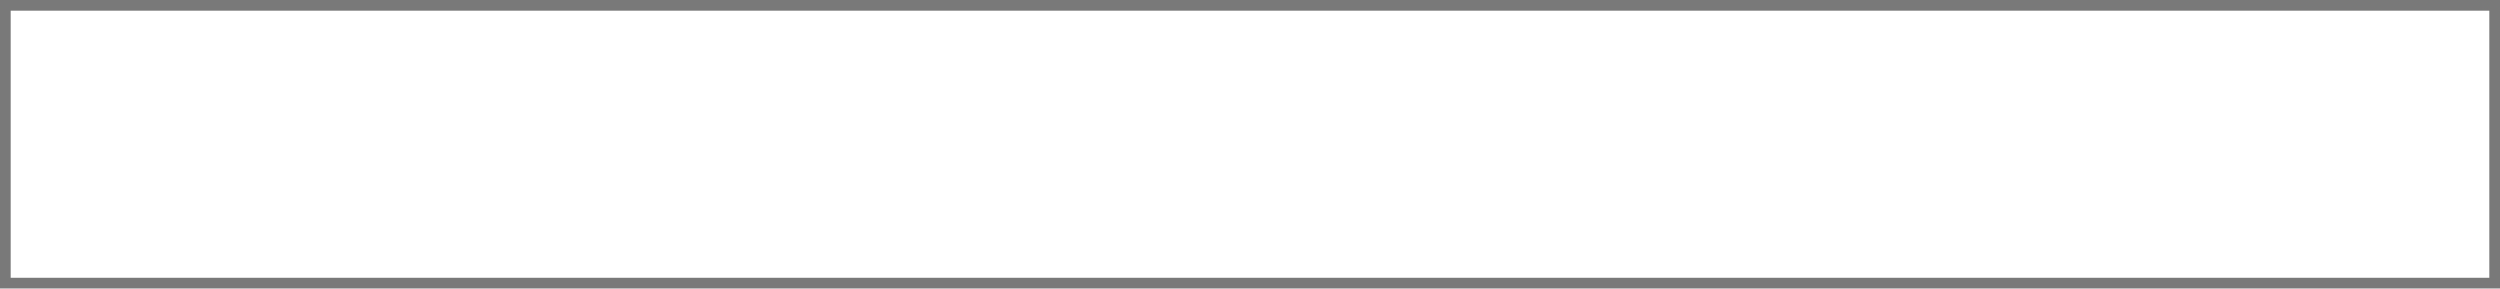
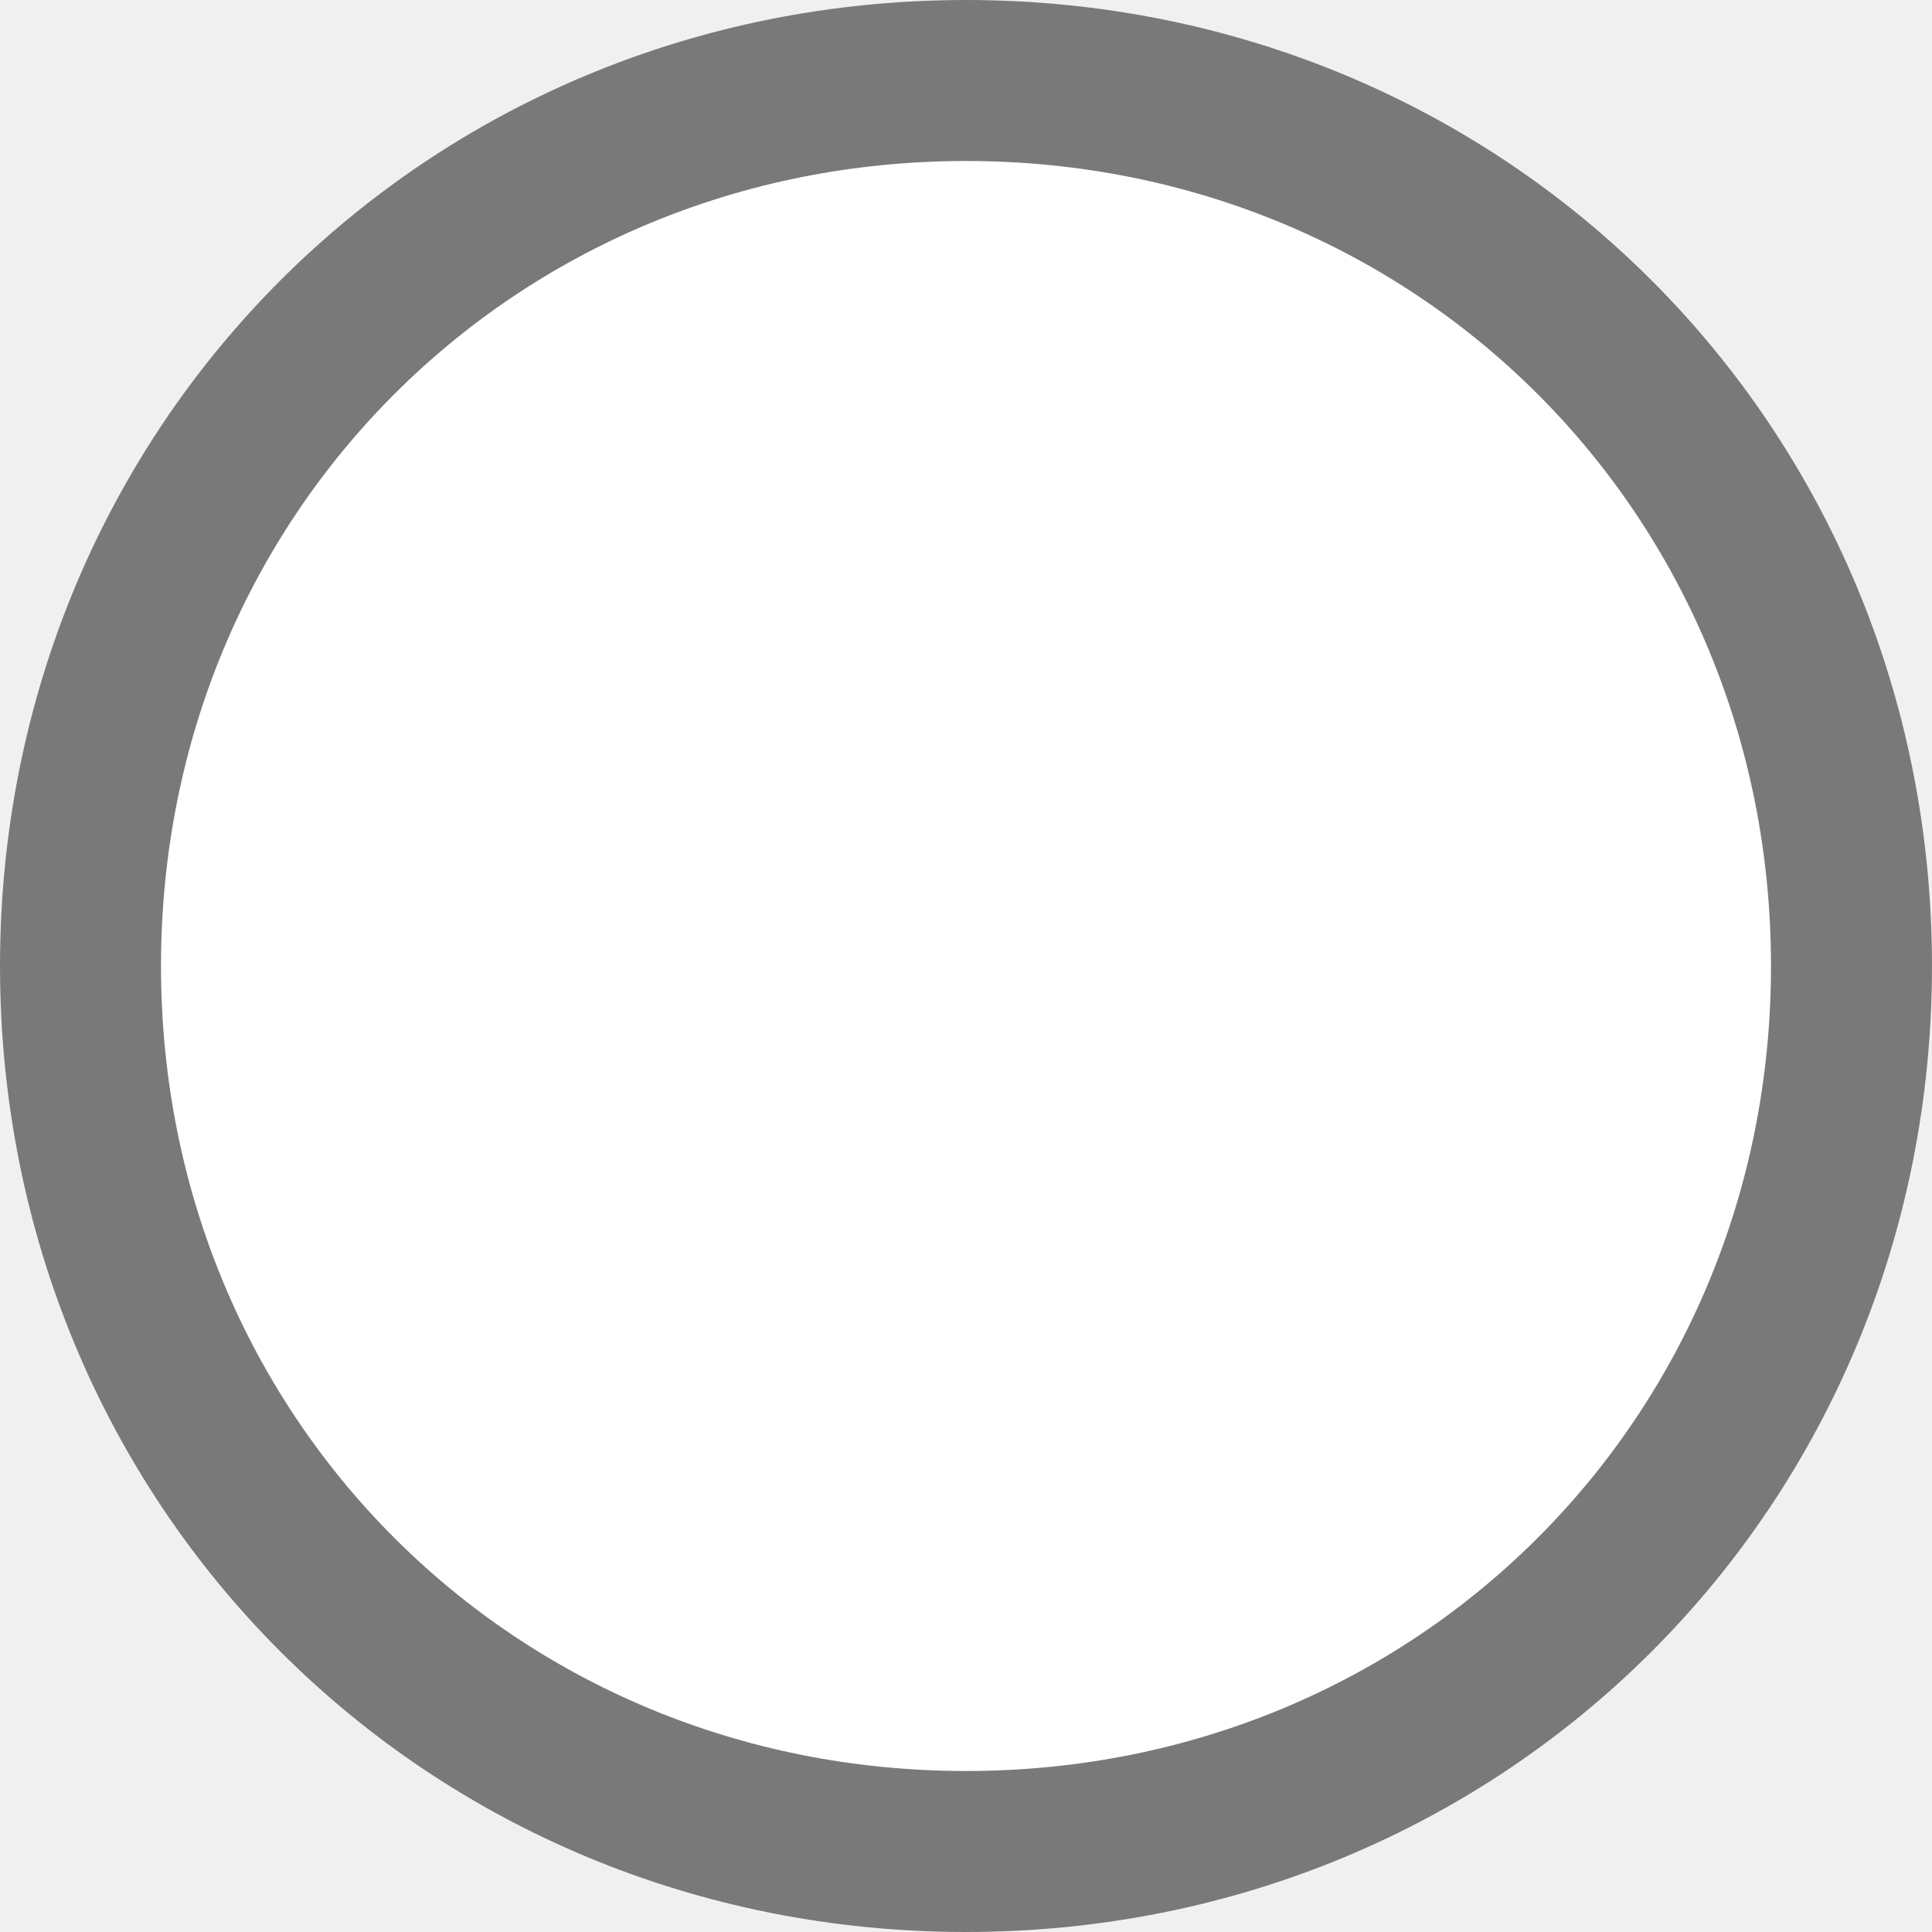
- <svg xmlns="http://www.w3.org/2000/svg" version="1.1" width="234px" height="27px">
-   <defs>
-     <mask fill="white" id="clip79">
-       <path d="M 0 27  L 0 0  L 234 0  L 234 27  L 146 27  L 0 27  Z " fill-rule="evenodd" />
-     </mask>
-   </defs>
-   <g transform="matrix(1 0 0 1 -598 -312 )">
-     <path d="M 0 27  L 0 0  L 234 0  L 234 27  L 146 27  L 0 27  Z " fill-rule="nonzero" fill="#ffffff" stroke="none" transform="matrix(1 0 0 1 598 312 )" />
-     <path d="M 0 27  L 0 0  L 234 0  L 234 27  L 146 27  L 0 27  Z " stroke-width="2" stroke="#797979" fill="none" transform="matrix(1 0 0 1 598 312 )" mask="url(#clip79)" />
-   </g>
+ <svg xmlns="http://www.w3.org/2000/svg" version="1.1" width="12px" height="12px" viewBox="437 368  12 12">
+   <path d="M 443 368  C 446.36 368  449 370.64  449 374  C 449 377.36  446.36 380  443 380  C 439.64 380  437 377.36  437 374  C 437 370.64  439.64 368  443 368  Z " fill-rule="nonzero" fill="#ffffff" stroke="none" />
+   <path d="M 443 368.5  C 446.08 368.5  448.5 370.92  448.5 374  C 448.5 377.08  446.08 379.5  443 379.5  C 439.92 379.5  437.5 377.08  437.5 374  C 437.5 370.92  439.92 368.5  443 368.5  Z " stroke-width="1" stroke="#797979" fill="none" />
</svg>
